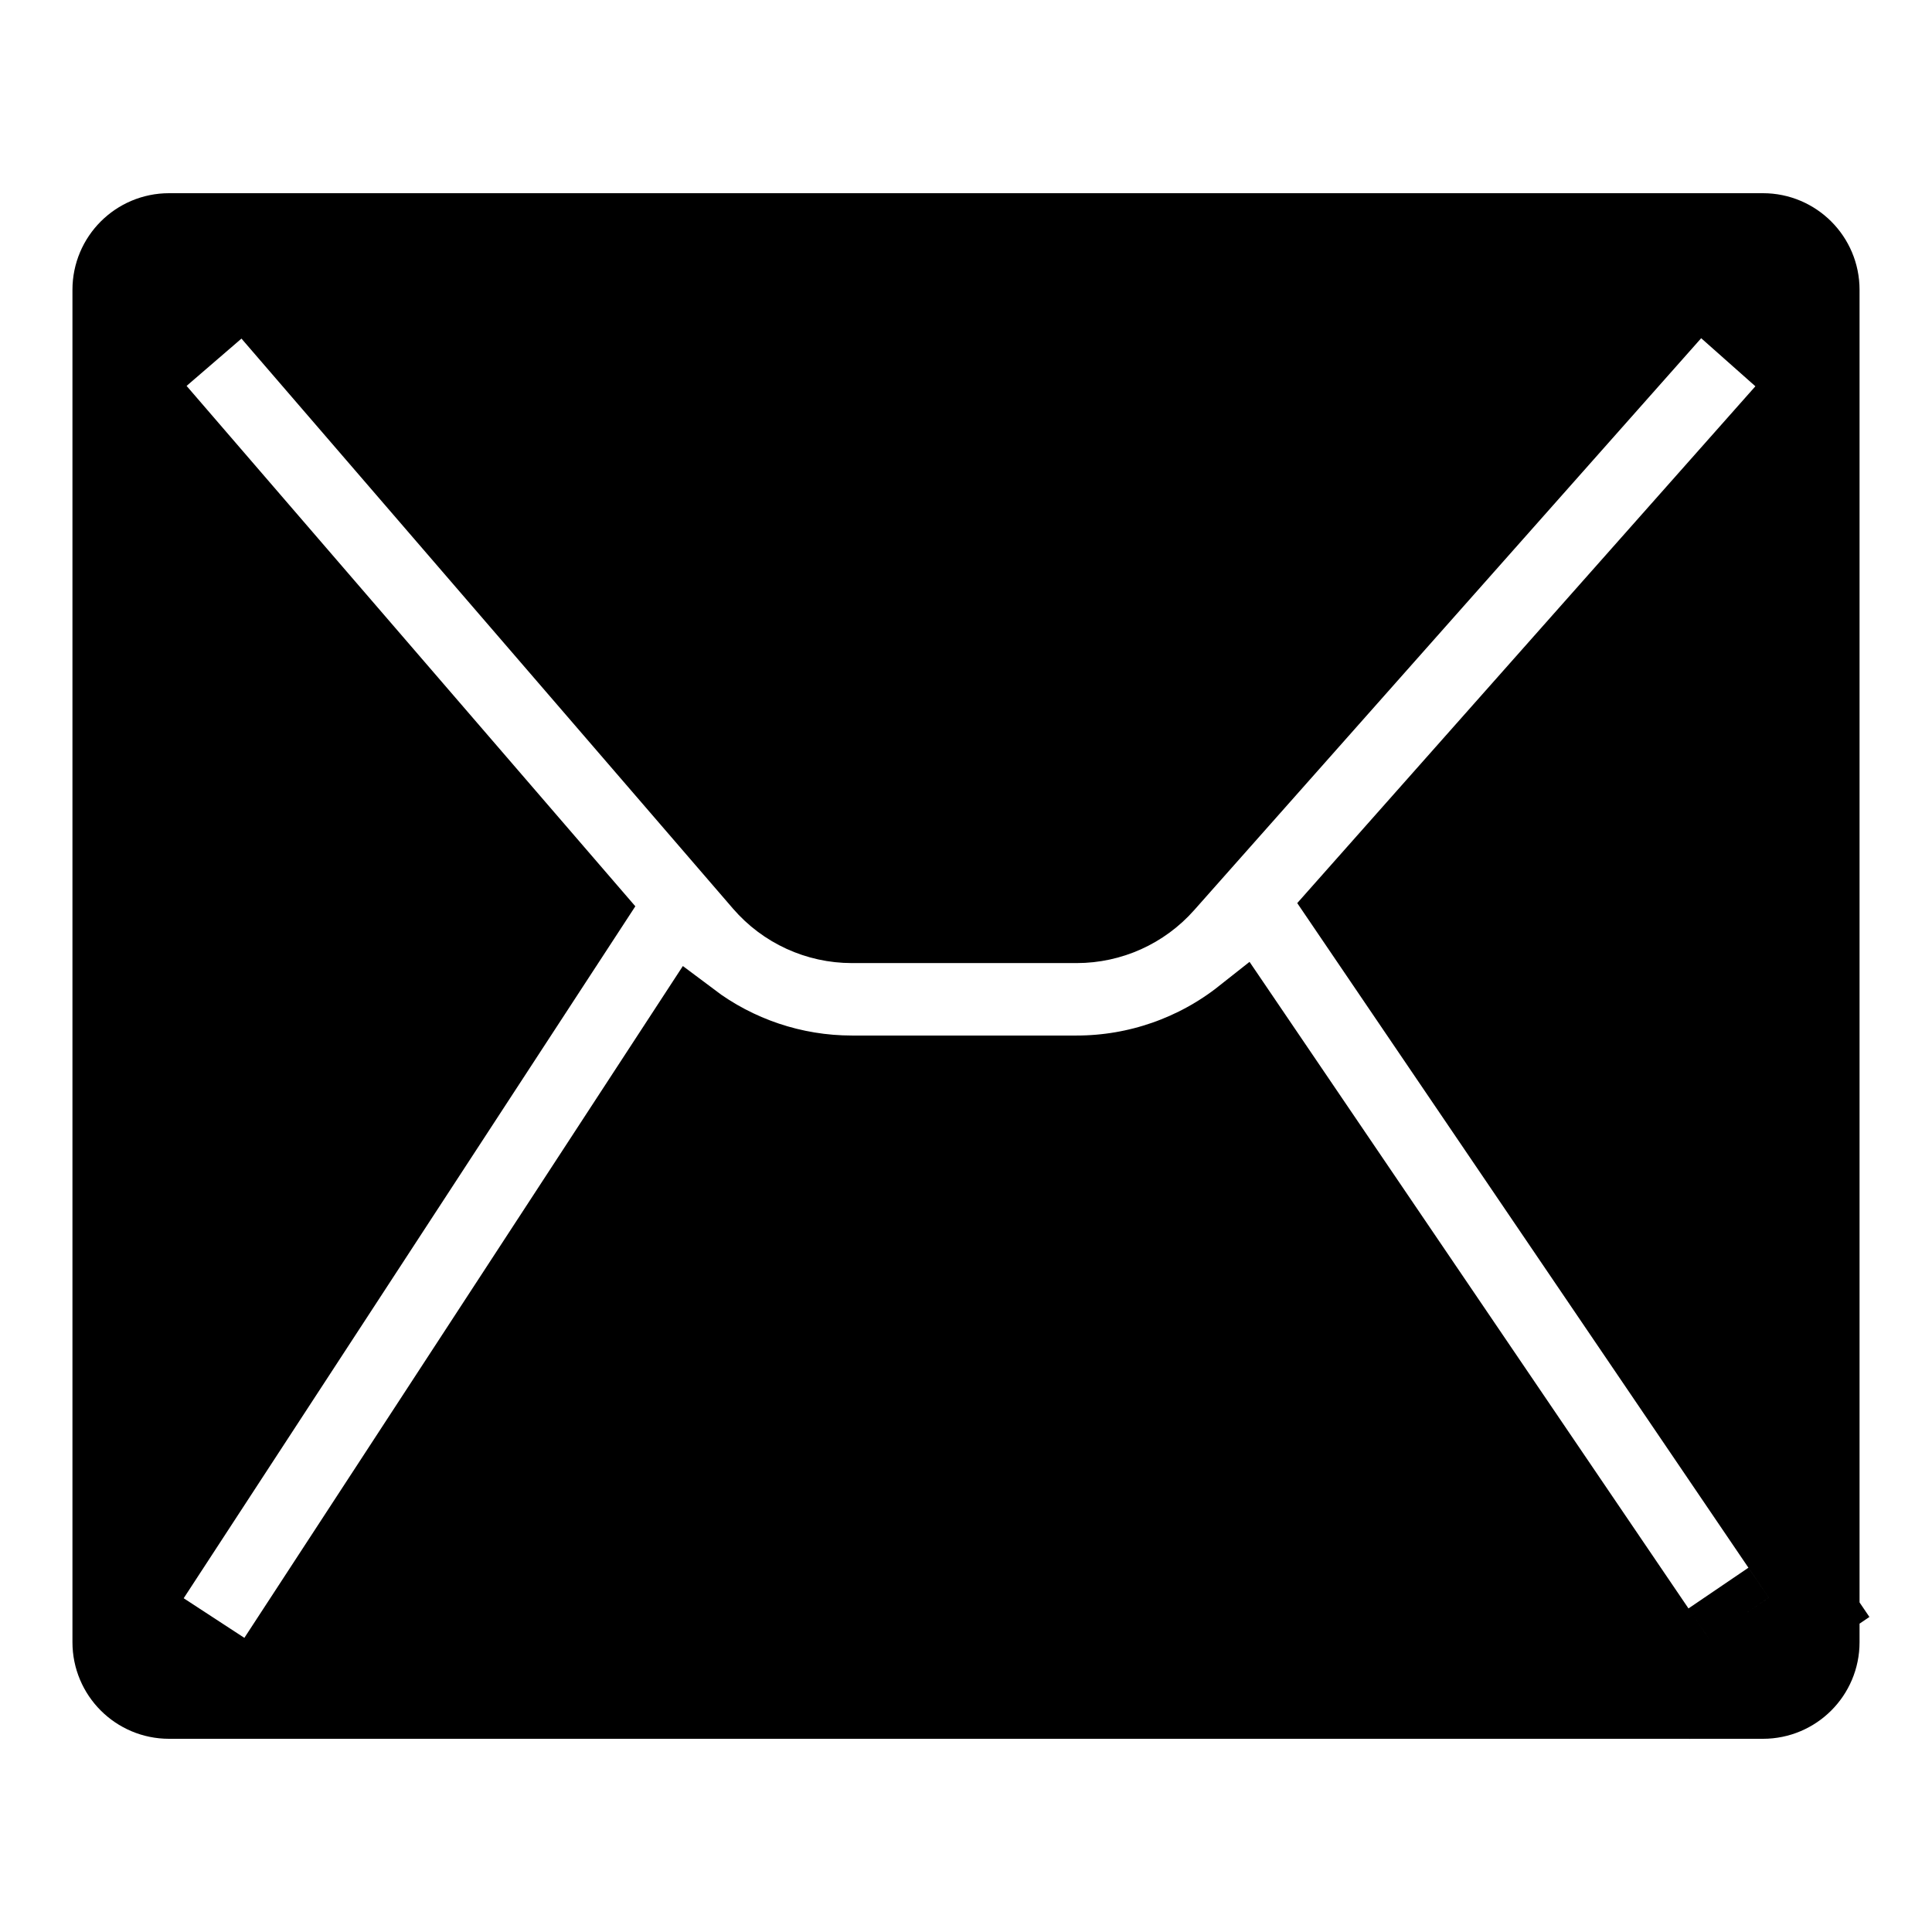
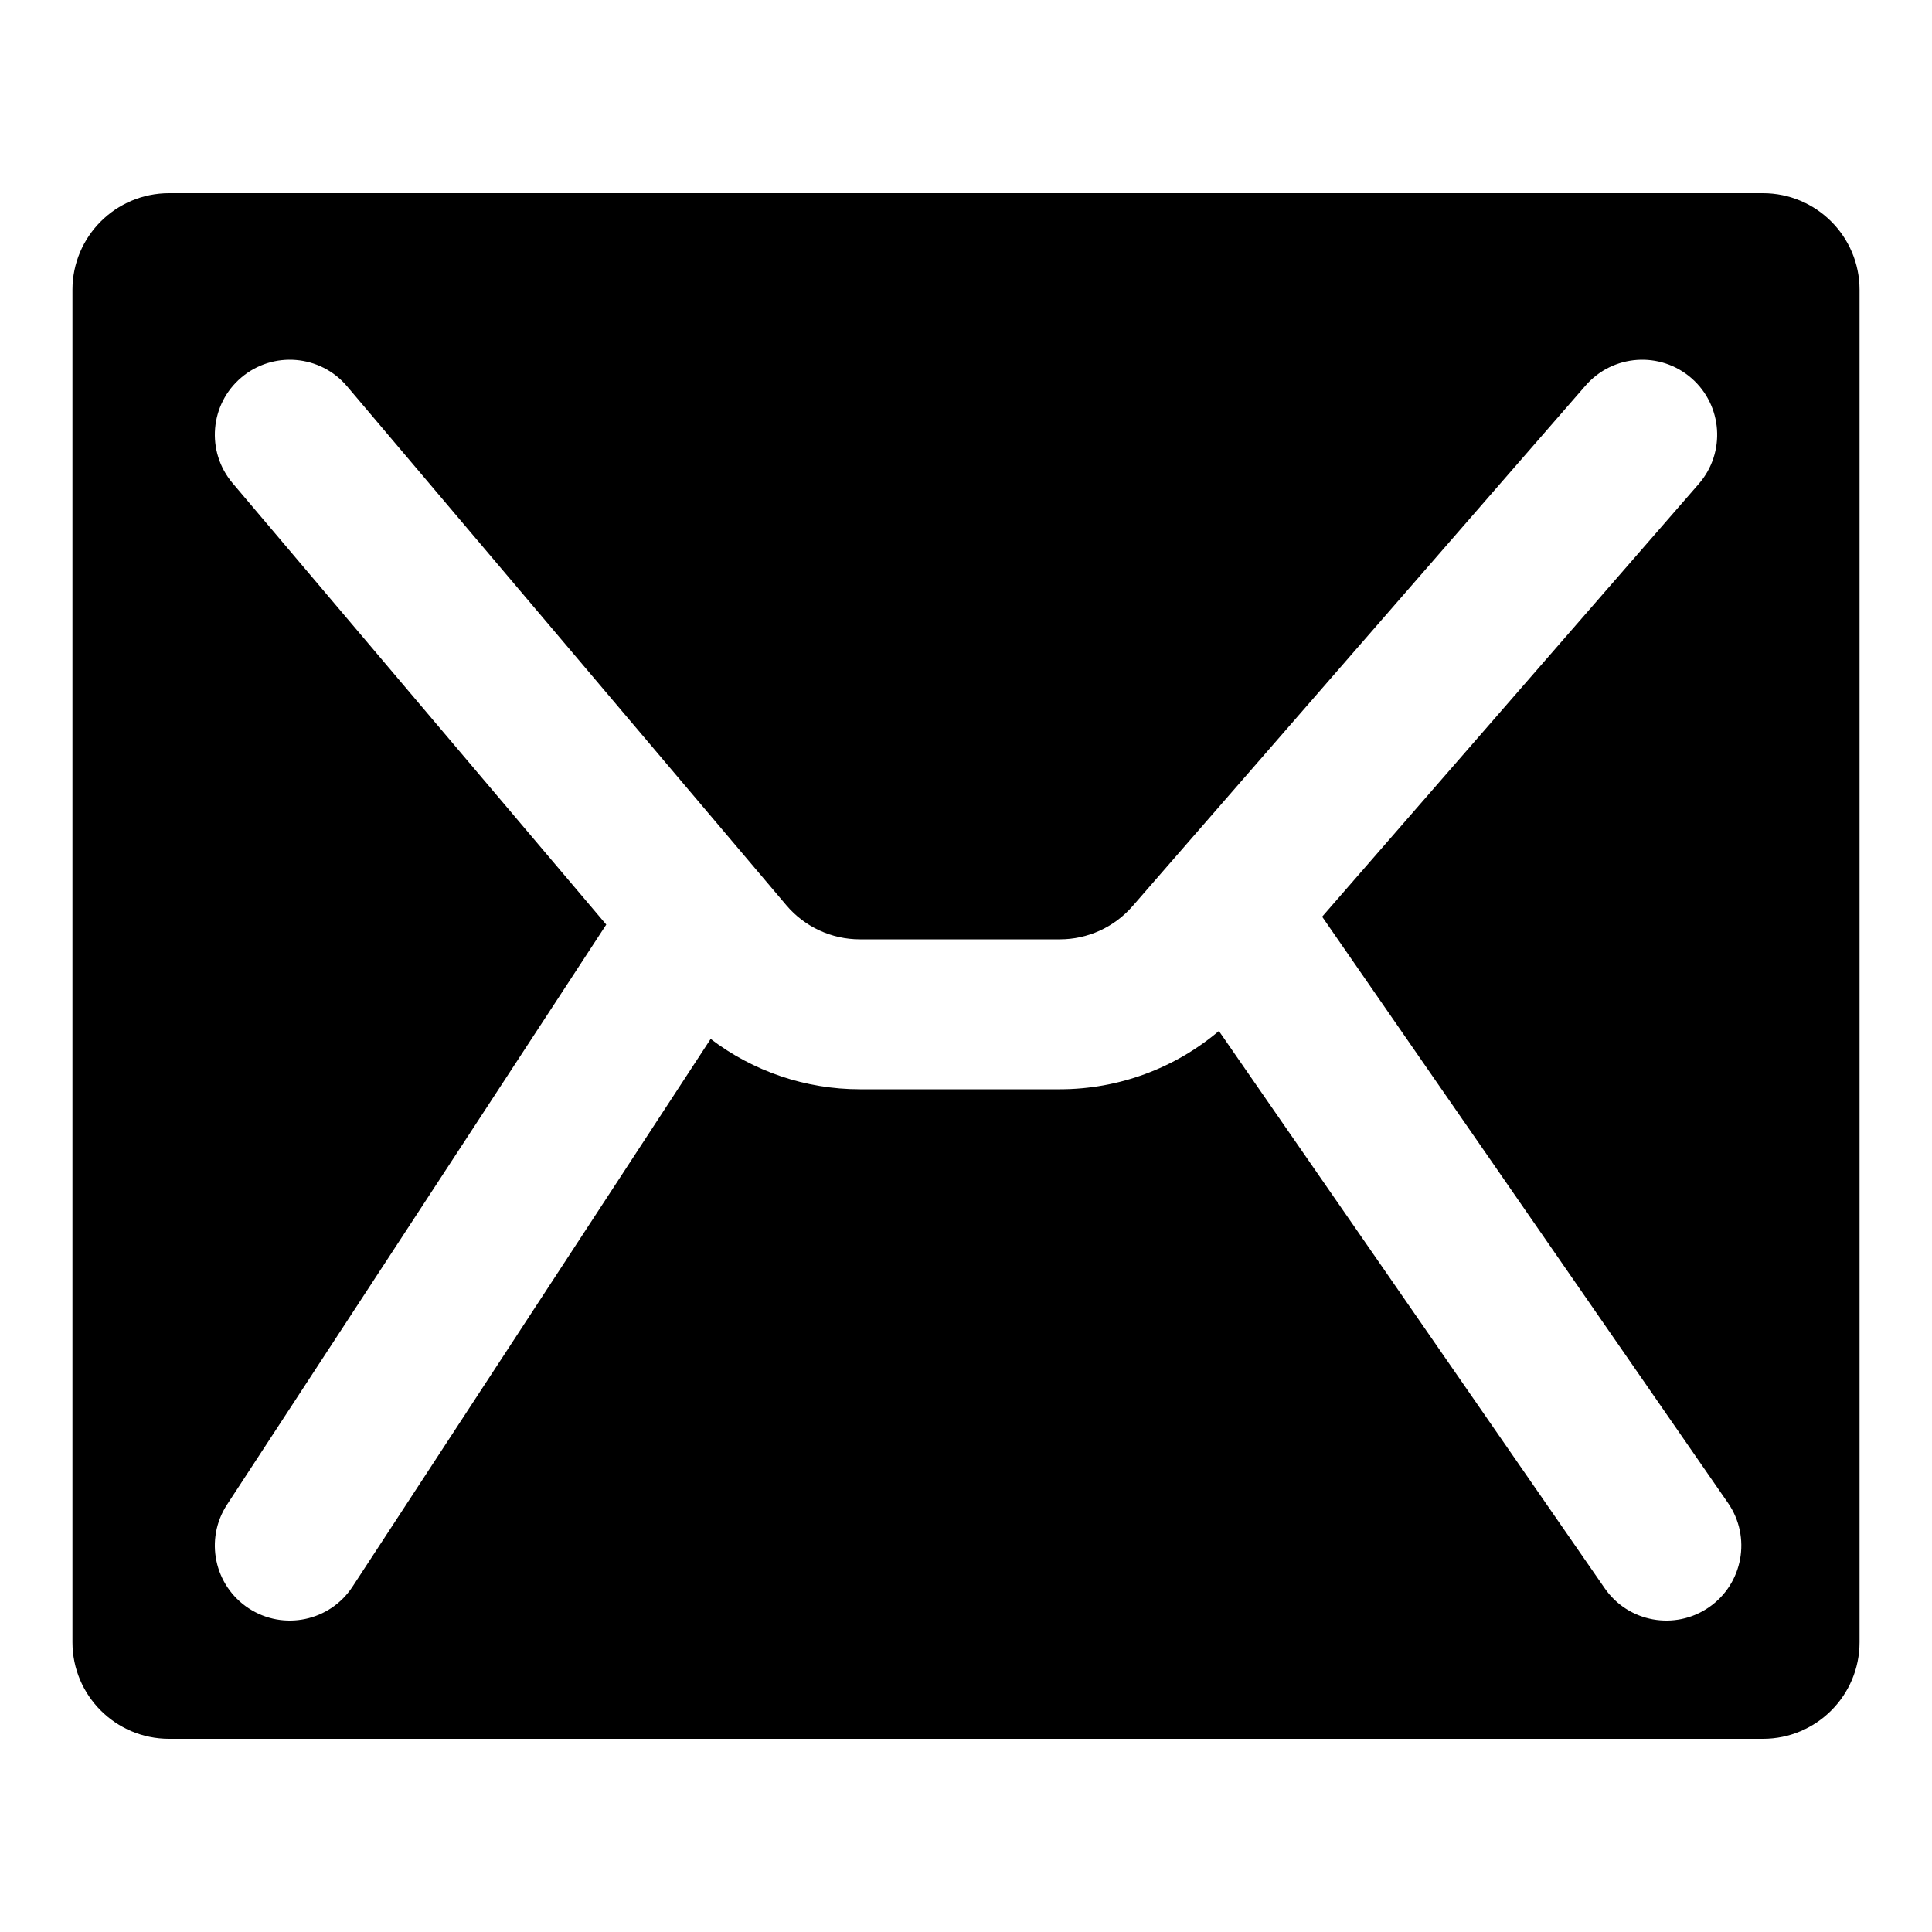
<svg xmlns="http://www.w3.org/2000/svg" width="80" height="80" viewBox="0 0 80 80">
-   <path fill="#000000" fill-rule="evenodd" stroke="#000000" stroke-width="3" d="M21.435,29.653 L2.611,7.823 L7.155,3.905 L28.487,28.644 C29.437,29.745 30.819,30.379 32.274,30.379 L41.582,30.379 C43.012,30.379 44.374,29.766 45.323,28.695 L67.315,3.887 L71.804,7.868 L52.612,29.518 L72.325,58.556 L67.36,61.926 L48.406,34.006 C46.478,35.531 44.077,36.379 41.582,36.379 L32.274,36.379 C29.868,36.379 27.548,35.591 25.655,34.165 L7.555,61.896 L2.53,58.616 L21.435,29.653 Z M68.157,57.759 L69,59 L68.157,57.759 Z M4,1.5 C2.619,1.5 1.5,2.619 1.5,4 L1.5,60 C1.5,61.381 2.619,62.5 4,62.5 L70,62.5 C71.381,62.5 72.5,61.381 72.5,60 L72.5,4 C72.5,2.619 71.381,1.5 70,1.5 L4,1.5 Z" transform="translate(3 8)" />
+   <path fill="#000000" fill-rule="evenodd" d="M22.104,30.286 L6.402,54.301 C5.464,55.736 5.866,57.66 7.301,58.598 C8.736,59.536 10.66,59.134 11.598,57.699 L26.427,35.02 C28.187,36.36 30.353,37.104 32.605,37.104 L40.884,37.104 C43.313,37.104 45.643,36.239 47.472,34.691 L63.448,57.767 C64.424,59.177 66.357,59.528 67.767,58.552 C69.177,57.576 69.528,55.643 68.552,54.233 L51.747,29.959 L67.342,12.038 C68.467,10.744 68.331,8.784 67.038,7.658 C65.744,6.533 63.784,6.669 62.658,7.962 L43.895,29.524 C43.137,30.396 42.039,30.896 40.884,30.896 L32.605,30.896 C31.431,30.896 30.317,30.379 29.559,29.483 L11.369,7.994 C10.262,6.686 8.303,6.523 6.994,7.631 C5.686,8.738 5.523,10.697 6.631,12.006 L22.104,30.286 Z M4,0 L70,0 C72.209,-4.05812251e-16 74,1.791 74,4 L74,60 C74,62.209 72.209,64 70,64 L4,64 C1.791,64 2.705415e-16,62.209 0,60 L0,4 C-2.705415e-16,1.791 1.791,4.05812251e-16 4,0 Z" transform="translate(3 8)" />
</svg>
